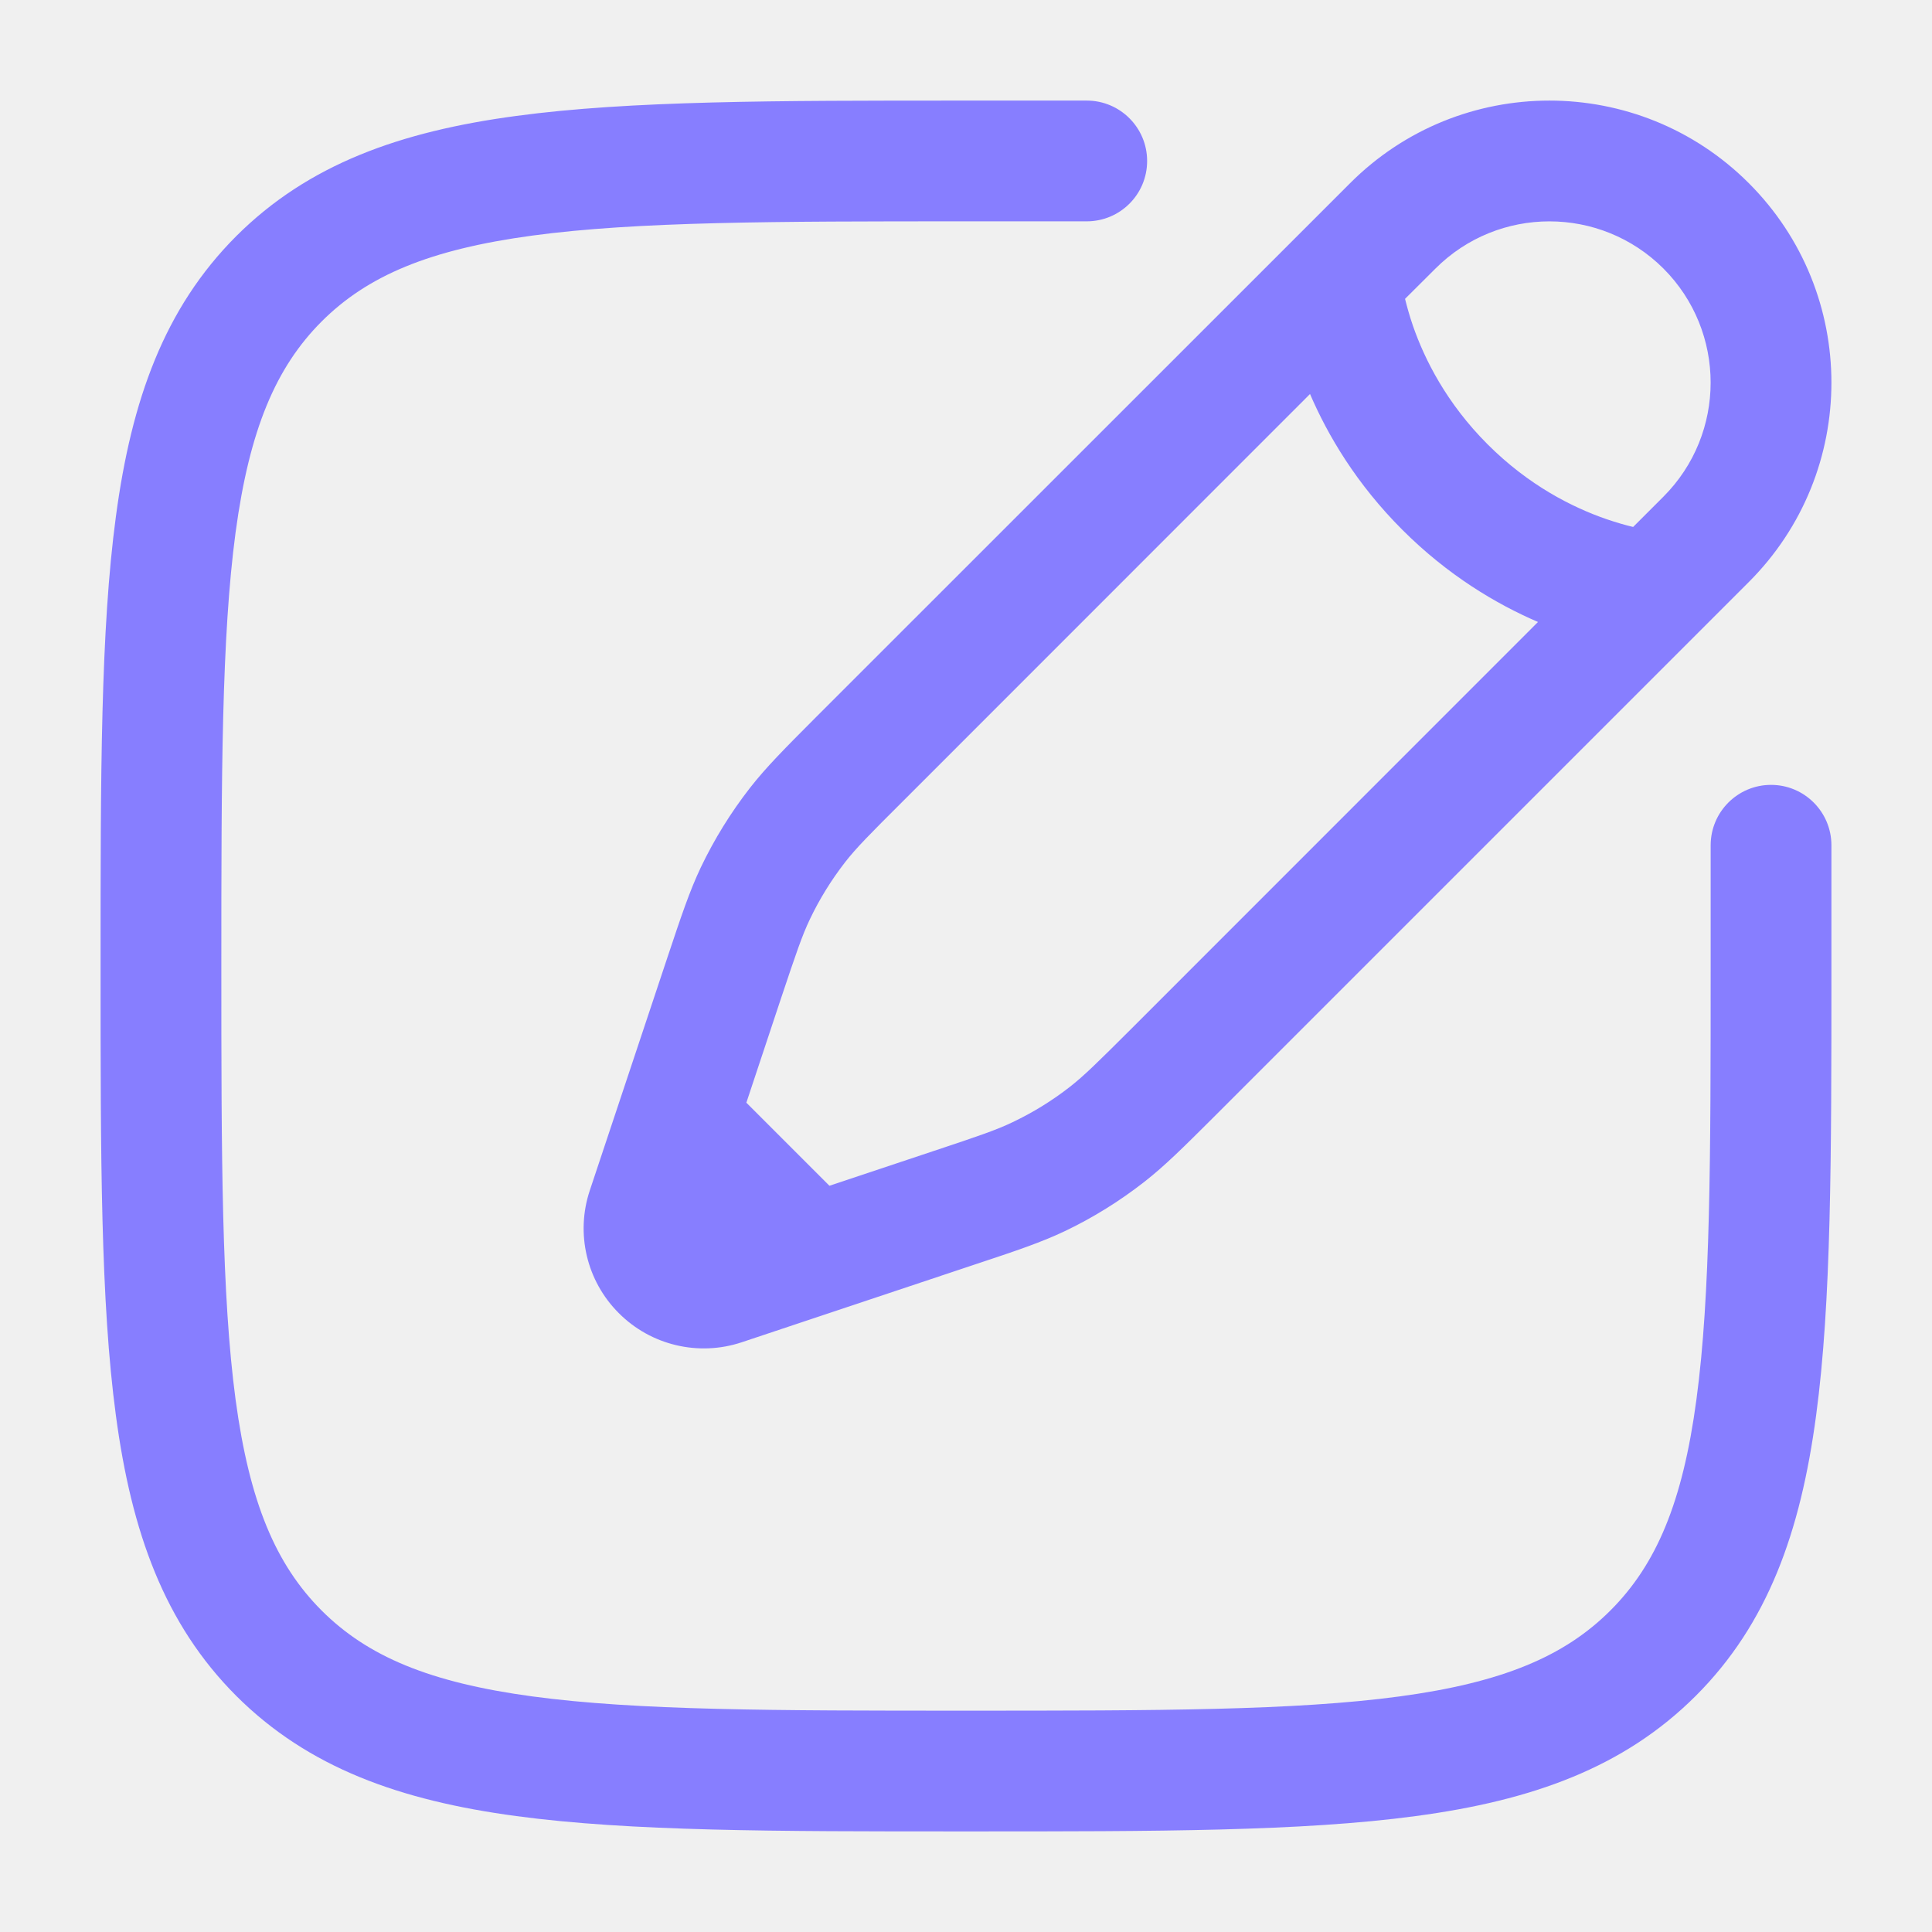
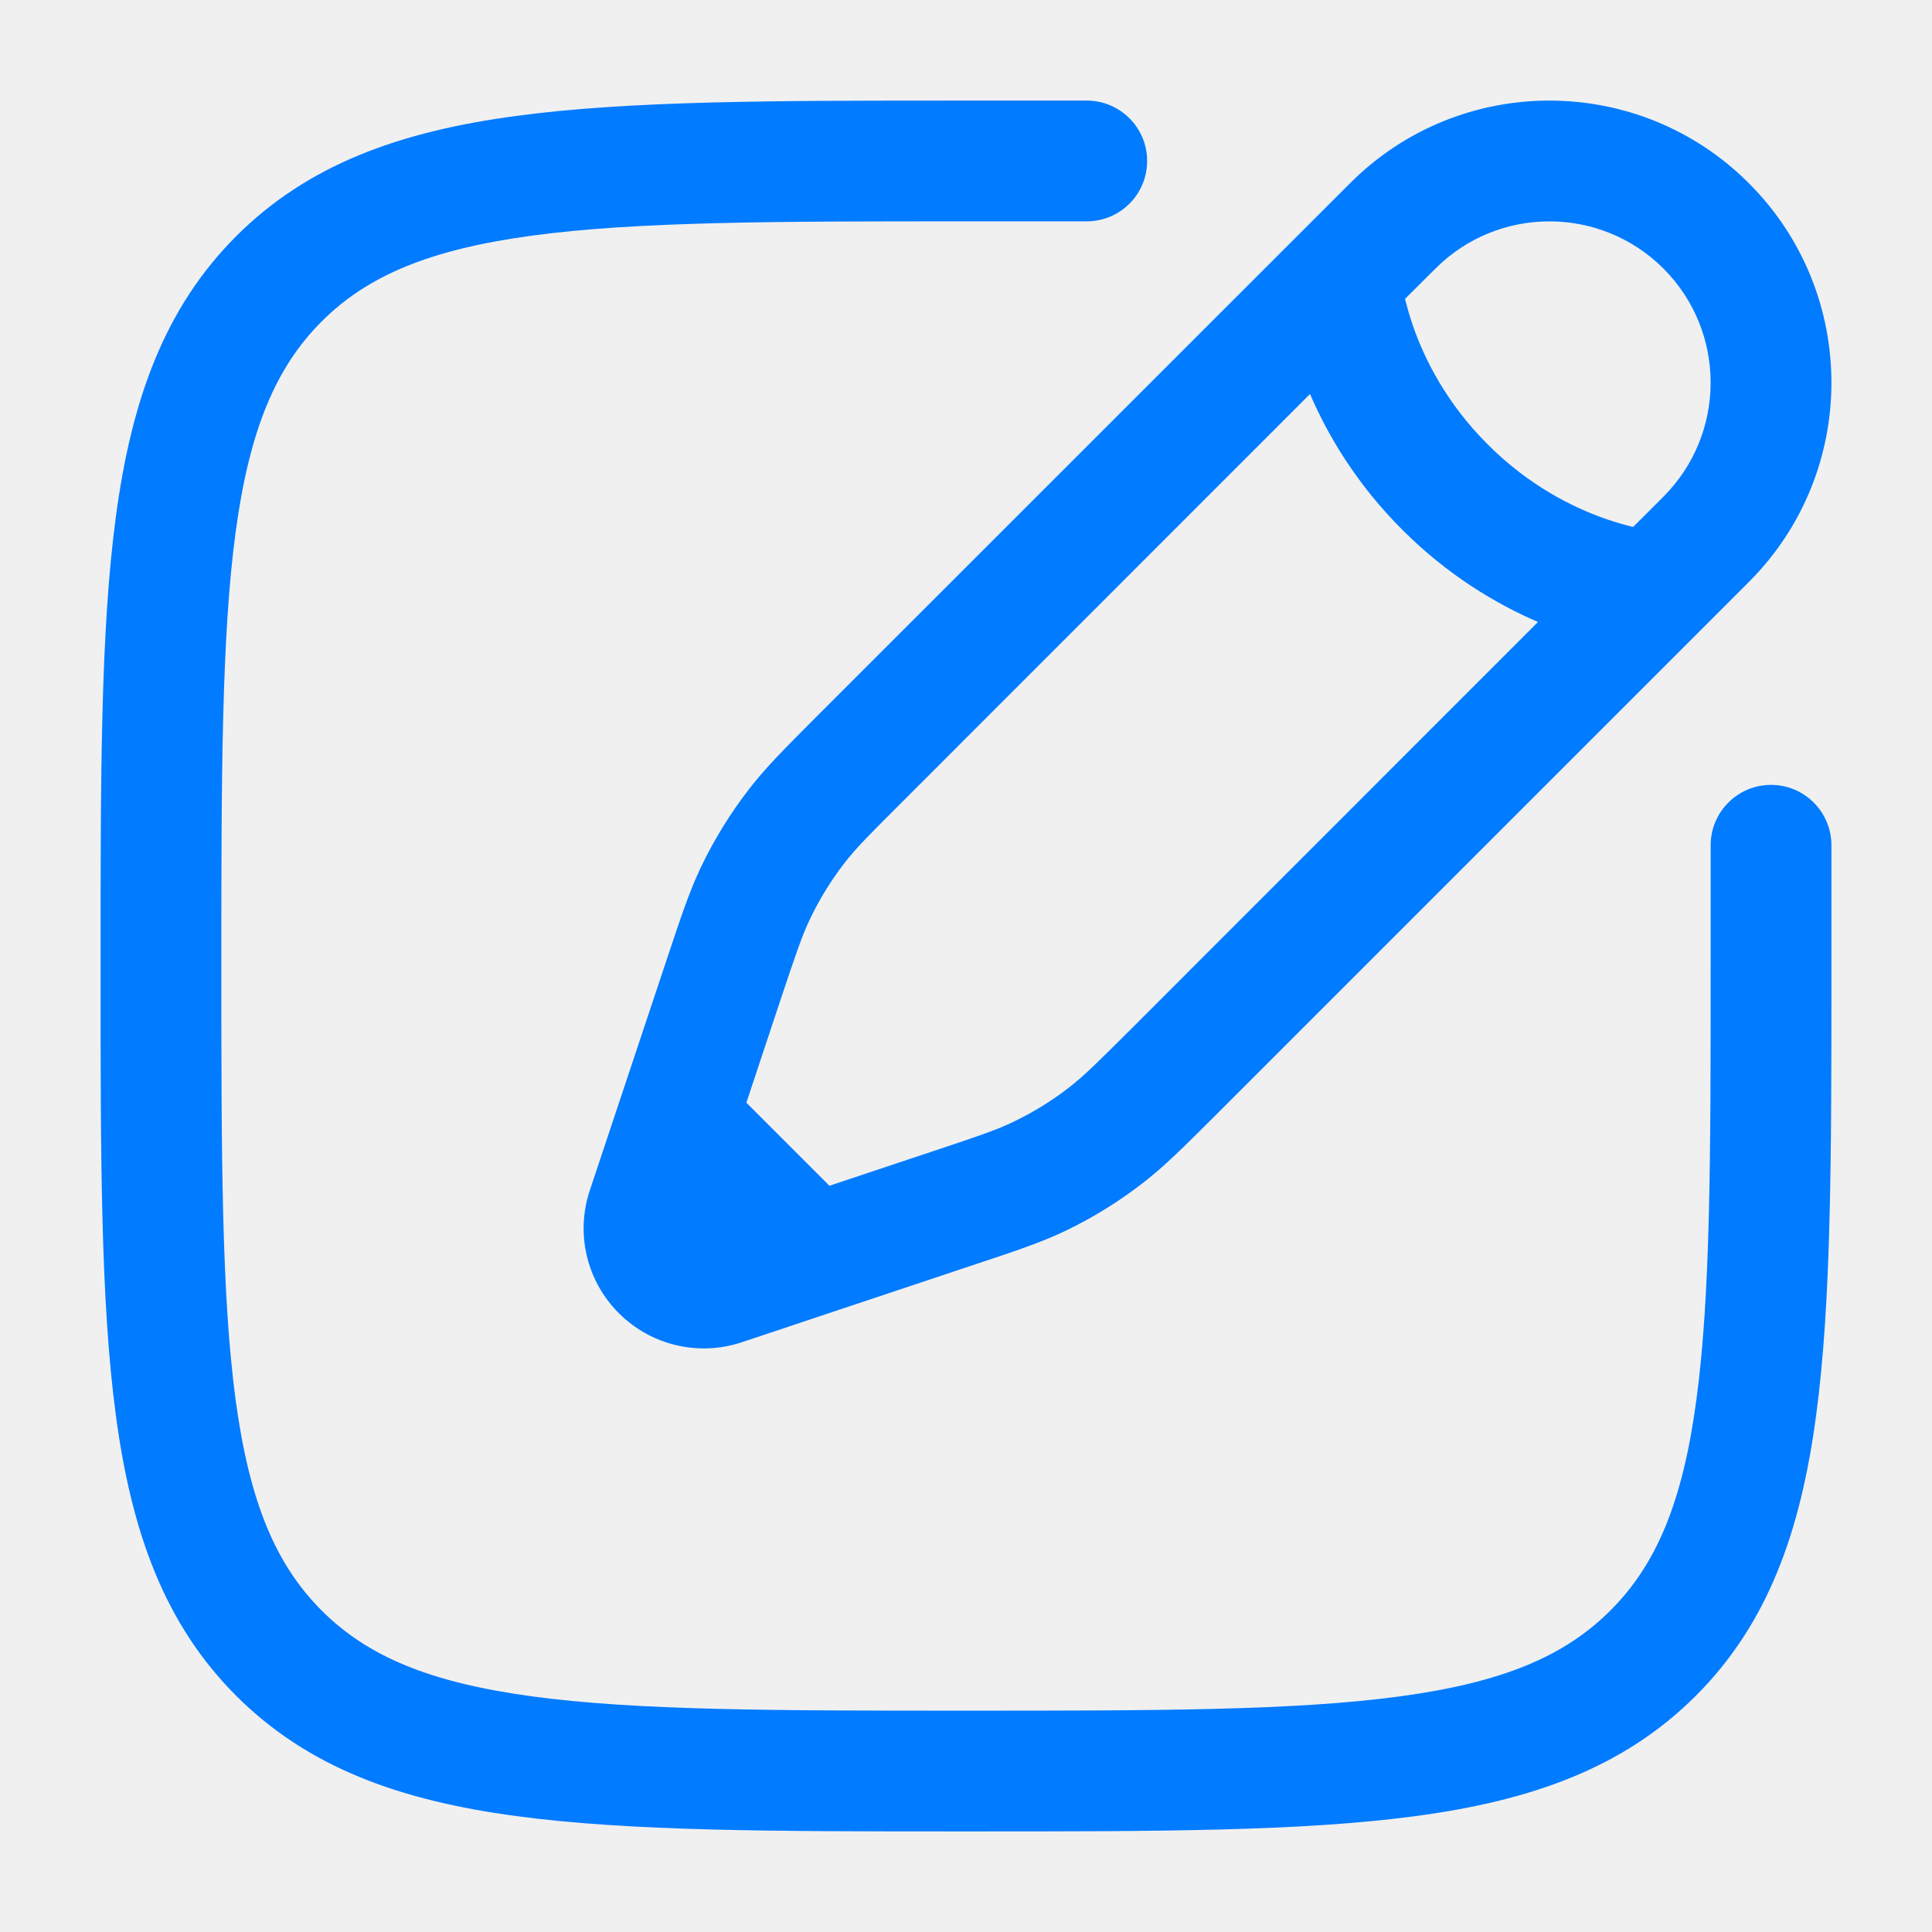
<svg xmlns="http://www.w3.org/2000/svg" width="16" height="16" viewBox="0 0 16 16" fill="none">
  <g clip-path="url(#clip0_993_5978)">
-     <path fill-rule="evenodd" clip-rule="evenodd" d="M7.962 0.833L9 0.833C9.276 0.833 9.5 1.057 9.5 1.333C9.5 1.61 9.276 1.833 9 1.833H8C6.415 1.833 5.276 1.834 4.409 1.951C3.557 2.066 3.043 2.283 2.663 2.663C2.284 3.043 2.066 3.557 1.951 4.409C1.835 5.276 1.833 6.415 1.833 8C1.833 9.586 1.835 10.724 1.951 11.591C2.066 12.443 2.284 12.957 2.663 13.337C3.043 13.717 3.557 13.934 4.409 14.049C5.276 14.166 6.415 14.167 8 14.167C9.586 14.167 10.725 14.166 11.591 14.049C12.443 13.934 12.957 13.717 13.337 13.337C13.717 12.957 13.935 12.443 14.049 11.591C14.166 10.724 14.167 9.586 14.167 8V7C14.167 6.724 14.391 6.5 14.667 6.5C14.943 6.5 15.167 6.724 15.167 7V8.038C15.167 9.577 15.167 10.783 15.04 11.724C14.911 12.687 14.641 13.447 14.044 14.044C13.447 14.64 12.688 14.911 11.724 15.04C10.783 15.167 9.577 15.167 8.038 15.167H7.962C6.423 15.167 5.217 15.167 4.276 15.04C3.313 14.911 2.553 14.64 1.956 14.044C1.36 13.447 1.089 12.687 0.96 11.724C0.833 10.783 0.833 9.577 0.833 8.038V7.962C0.833 6.423 0.833 5.217 0.96 4.276C1.089 3.313 1.36 2.553 1.956 1.956C2.553 1.36 3.313 1.089 4.276 0.96C5.217 0.833 6.423 0.833 7.962 0.833ZM11.181 1.517C12.092 0.605 13.571 0.605 14.483 1.517C15.395 2.429 15.395 3.908 14.483 4.82L10.051 9.252C9.803 9.499 9.648 9.654 9.475 9.789C9.271 9.948 9.051 10.085 8.818 10.196C8.62 10.29 8.411 10.36 8.079 10.47L6.143 11.116C5.786 11.235 5.391 11.142 5.125 10.875C4.858 10.609 4.765 10.215 4.885 9.857L5.53 7.921C5.641 7.589 5.71 7.381 5.804 7.183C5.916 6.949 6.052 6.729 6.211 6.525C6.346 6.352 6.501 6.197 6.748 5.949L11.181 1.517ZM13.776 2.224C13.254 1.703 12.409 1.703 11.888 2.224L11.636 2.475C11.652 2.539 11.673 2.616 11.702 2.7C11.798 2.976 11.979 3.339 12.32 3.68C12.662 4.022 13.024 4.202 13.3 4.298C13.385 4.327 13.461 4.349 13.525 4.364L13.776 4.113C14.297 3.591 14.297 2.746 13.776 2.224ZM12.737 5.151C12.393 5.003 11.992 4.766 11.613 4.387C11.234 4.008 10.997 3.607 10.849 3.263L7.479 6.634C7.201 6.911 7.092 7.021 6.999 7.14C6.885 7.287 6.787 7.445 6.707 7.613C6.642 7.749 6.593 7.895 6.468 8.268L6.181 9.132L6.869 9.82L7.732 9.532C8.105 9.408 8.252 9.358 8.387 9.293C8.555 9.213 8.714 9.115 8.86 9.001C8.979 8.908 9.089 8.799 9.367 8.522L12.737 5.151Z" fill="#877EFF" />
+     <path fill-rule="evenodd" clip-rule="evenodd" d="M7.962 0.833L9 0.833C9.276 0.833 9.5 1.057 9.5 1.333C9.5 1.61 9.276 1.833 9 1.833H8C6.415 1.833 5.276 1.834 4.409 1.951C3.557 2.066 3.043 2.283 2.663 2.663C2.284 3.043 2.066 3.557 1.951 4.409C1.835 5.276 1.833 6.415 1.833 8C1.833 9.586 1.835 10.724 1.951 11.591C2.066 12.443 2.284 12.957 2.663 13.337C3.043 13.717 3.557 13.934 4.409 14.049C5.276 14.166 6.415 14.167 8 14.167C9.586 14.167 10.725 14.166 11.591 14.049C12.443 13.934 12.957 13.717 13.337 13.337C13.717 12.957 13.935 12.443 14.049 11.591C14.166 10.724 14.167 9.586 14.167 8V7C14.167 6.724 14.391 6.5 14.667 6.5C14.943 6.5 15.167 6.724 15.167 7V8.038C15.167 9.577 15.167 10.783 15.04 11.724C14.911 12.687 14.641 13.447 14.044 14.044C13.447 14.64 12.688 14.911 11.724 15.04C10.783 15.167 9.577 15.167 8.038 15.167H7.962C6.423 15.167 5.217 15.167 4.276 15.04C3.313 14.911 2.553 14.64 1.956 14.044C1.36 13.447 1.089 12.687 0.96 11.724C0.833 10.783 0.833 9.577 0.833 8.038V7.962C0.833 6.423 0.833 5.217 0.96 4.276C1.089 3.313 1.36 2.553 1.956 1.956C2.553 1.36 3.313 1.089 4.276 0.96C5.217 0.833 6.423 0.833 7.962 0.833ZM11.181 1.517C12.092 0.605 13.571 0.605 14.483 1.517C15.395 2.429 15.395 3.908 14.483 4.82L10.051 9.252C9.803 9.499 9.648 9.654 9.475 9.789C9.271 9.948 9.051 10.085 8.818 10.196C8.62 10.29 8.411 10.36 8.079 10.47L6.143 11.116C5.786 11.235 5.391 11.142 5.125 10.875C4.858 10.609 4.765 10.215 4.885 9.857L5.53 7.921C5.641 7.589 5.71 7.381 5.804 7.183C5.916 6.949 6.052 6.729 6.211 6.525C6.346 6.352 6.501 6.197 6.748 5.949L11.181 1.517ZM13.776 2.224C13.254 1.703 12.409 1.703 11.888 2.224L11.636 2.475C11.652 2.539 11.673 2.616 11.702 2.7C11.798 2.976 11.979 3.339 12.32 3.68C12.662 4.022 13.024 4.202 13.3 4.298C13.385 4.327 13.461 4.349 13.525 4.364L13.776 4.113C14.297 3.591 14.297 2.746 13.776 2.224ZM12.737 5.151C12.393 5.003 11.992 4.766 11.613 4.387C11.234 4.008 10.997 3.607 10.849 3.263L7.479 6.634C7.201 6.911 7.092 7.021 6.999 7.14C6.885 7.287 6.787 7.445 6.707 7.613C6.642 7.749 6.593 7.895 6.468 8.268L6.181 9.132L6.869 9.82L7.732 9.532C8.105 9.408 8.252 9.358 8.387 9.293C8.555 9.213 8.714 9.115 8.86 9.001C8.979 8.908 9.089 8.799 9.367 8.522L12.737 5.151Z" fill="#017BFF" />
  </g>
  <defs>
    <clipPath id="clip0_993_5978">
      <rect width="16" height="16" fill="white" />
    </clipPath>
  </defs>
</svg>
